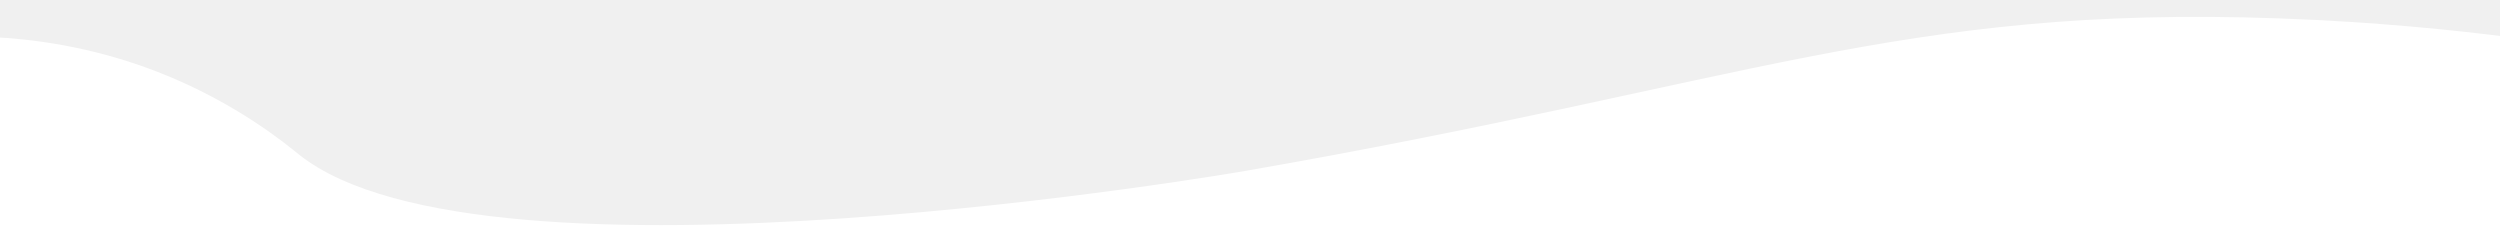
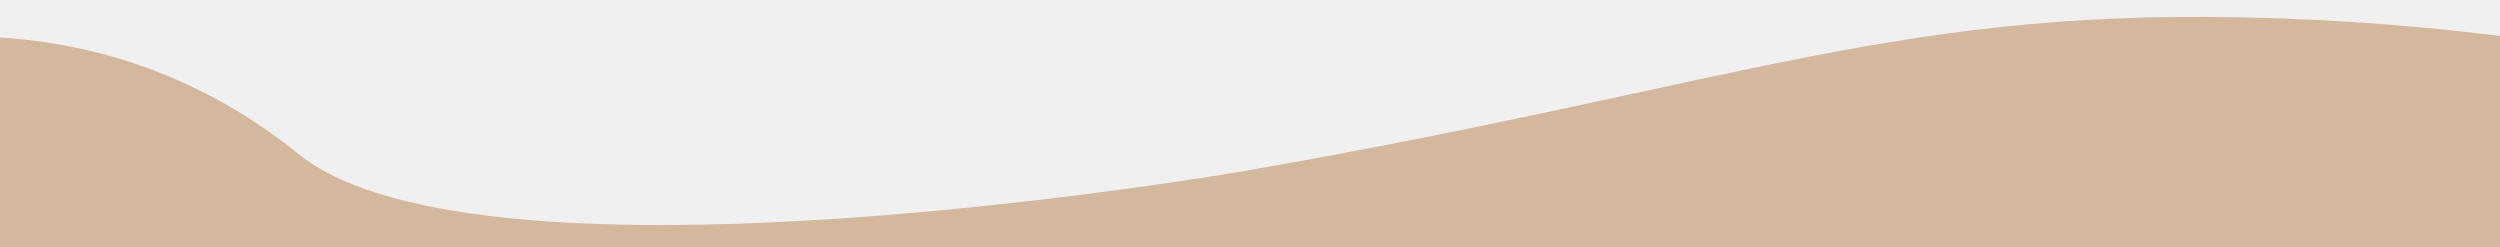
- <svg xmlns="http://www.w3.org/2000/svg" version="1.1" id="Layer_1" x="0px" y="0px" viewBox="0 0 1909.32 187.91" style="enable-background:new 0 0 1909.32 187.91;" xml:space="preserve">
+ <svg xmlns="http://www.w3.org/2000/svg" version="1.1" id="Layer_1" x="0px" y="0px" viewBox="0 0 1909.3 187.9" style="enable-background:new 0 0 1909.3 187.9;" xml:space="preserve">
  <style type="text/css">
- 	.st0{fill:#FFFFFF;}
+ 	.st0{fill:#D4B89D;}
</style>
-   <path class="st0" d="M1916.18,892.32c-27.63,36.96-72.95,86.52-141.44,118.47c-217.9,101.67-374.35-112.94-698.05-118.47  c-298.44-5.1-358.49,174.01-662.29,152.17c-182.39-13.11-326.78-89.6-420.27-152.17c0-288,0-576,0-864  c27.97,1.38,74.12,6.35,126.14,26.55c61.03,23.71,99.82,56.62,108.26,63.32c142.63,113.29,723.06,12.26,723.06,12.26  c380.92-66.31,500.37-126.66,788.43-116.43c74.65,2.65,135.88,9.17,176.16,14.3C1916.18,316.32,1916.18,604.32,1916.18,892.32z" />
+   <path class="st0" d="M1916.2,892.3c-27.6,37-72.9,86.5-141.4,118.5c-217.9,101.7-374.3-112.9-698.1-118.5  c-298.4-5.1-358.5,174-662.3,152.2C232,1031.4,87.6,954.9-5.9,892.3c0-288,0-576,0-864c28,1.4,74.1,6.3,126.1,26.5  c61,23.7,99.8,56.6,108.3,63.3c142.6,113.3,723.1,12.3,723.1,12.3C1332.5,64.1,1452,3.8,1740,14c74.7,2.6,135.9,9.2,176.2,14.3  C1916.2,316.3,1916.2,604.3,1916.2,892.3z" />
</svg>
